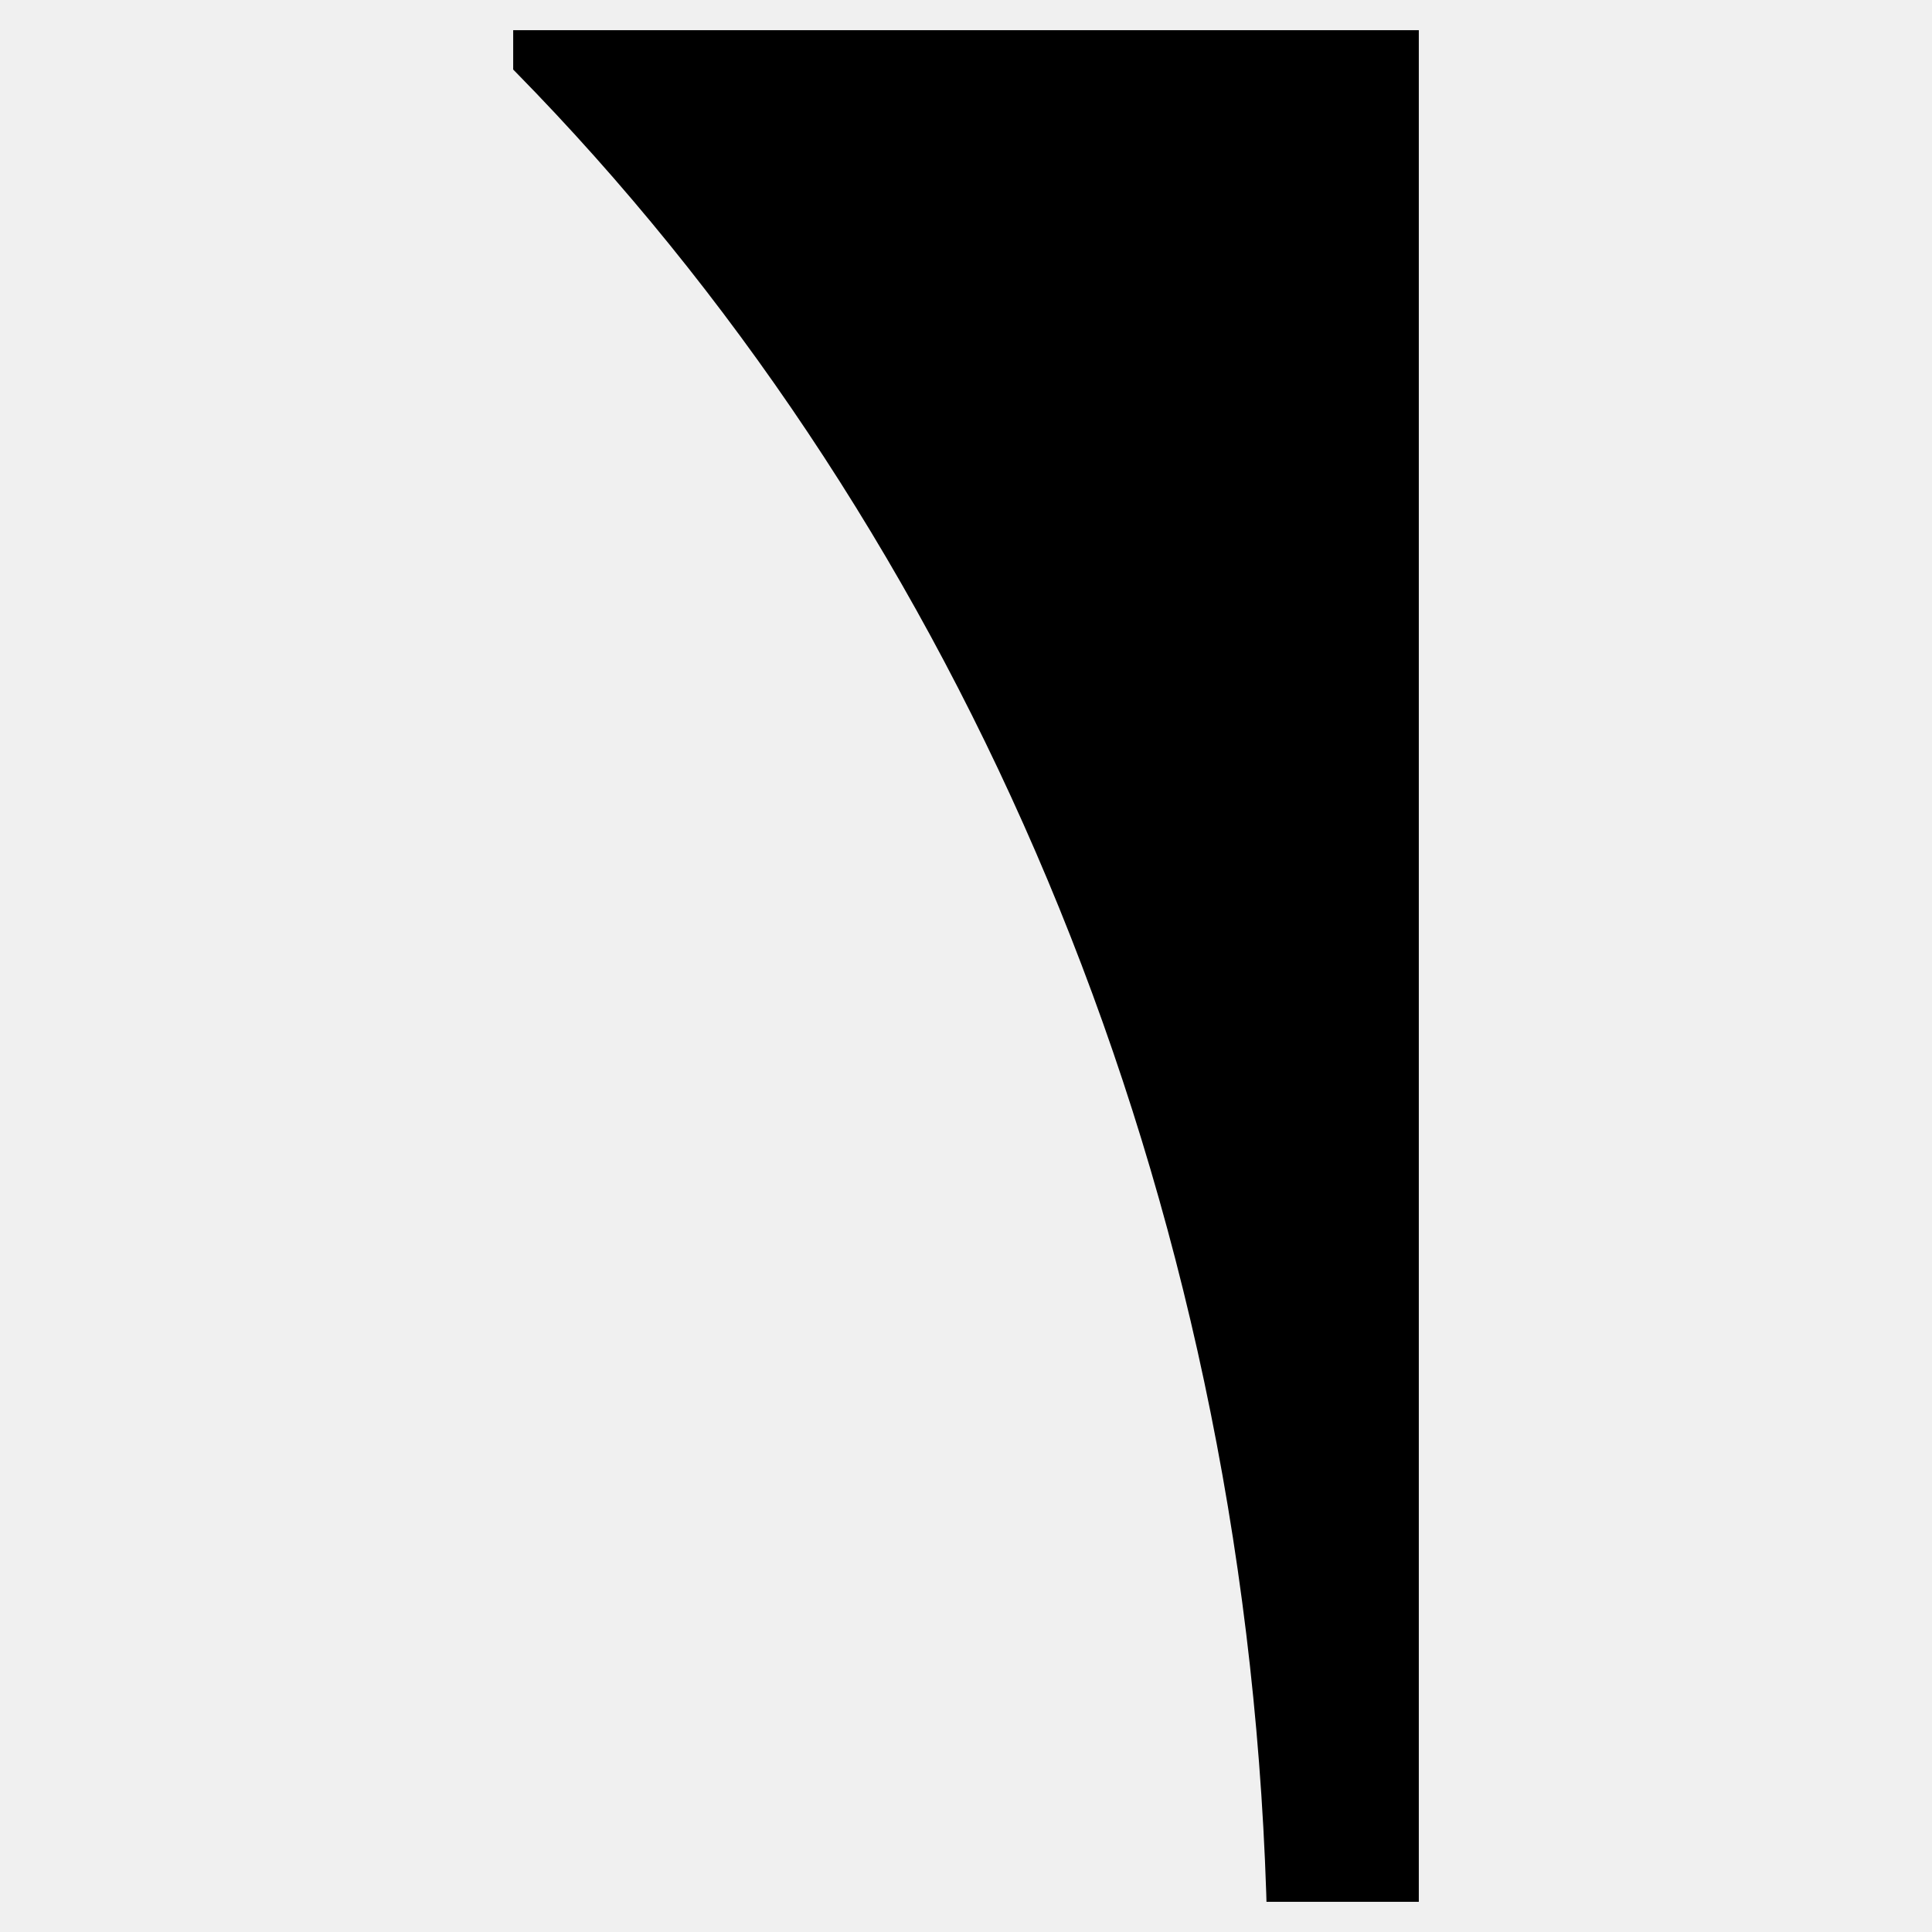
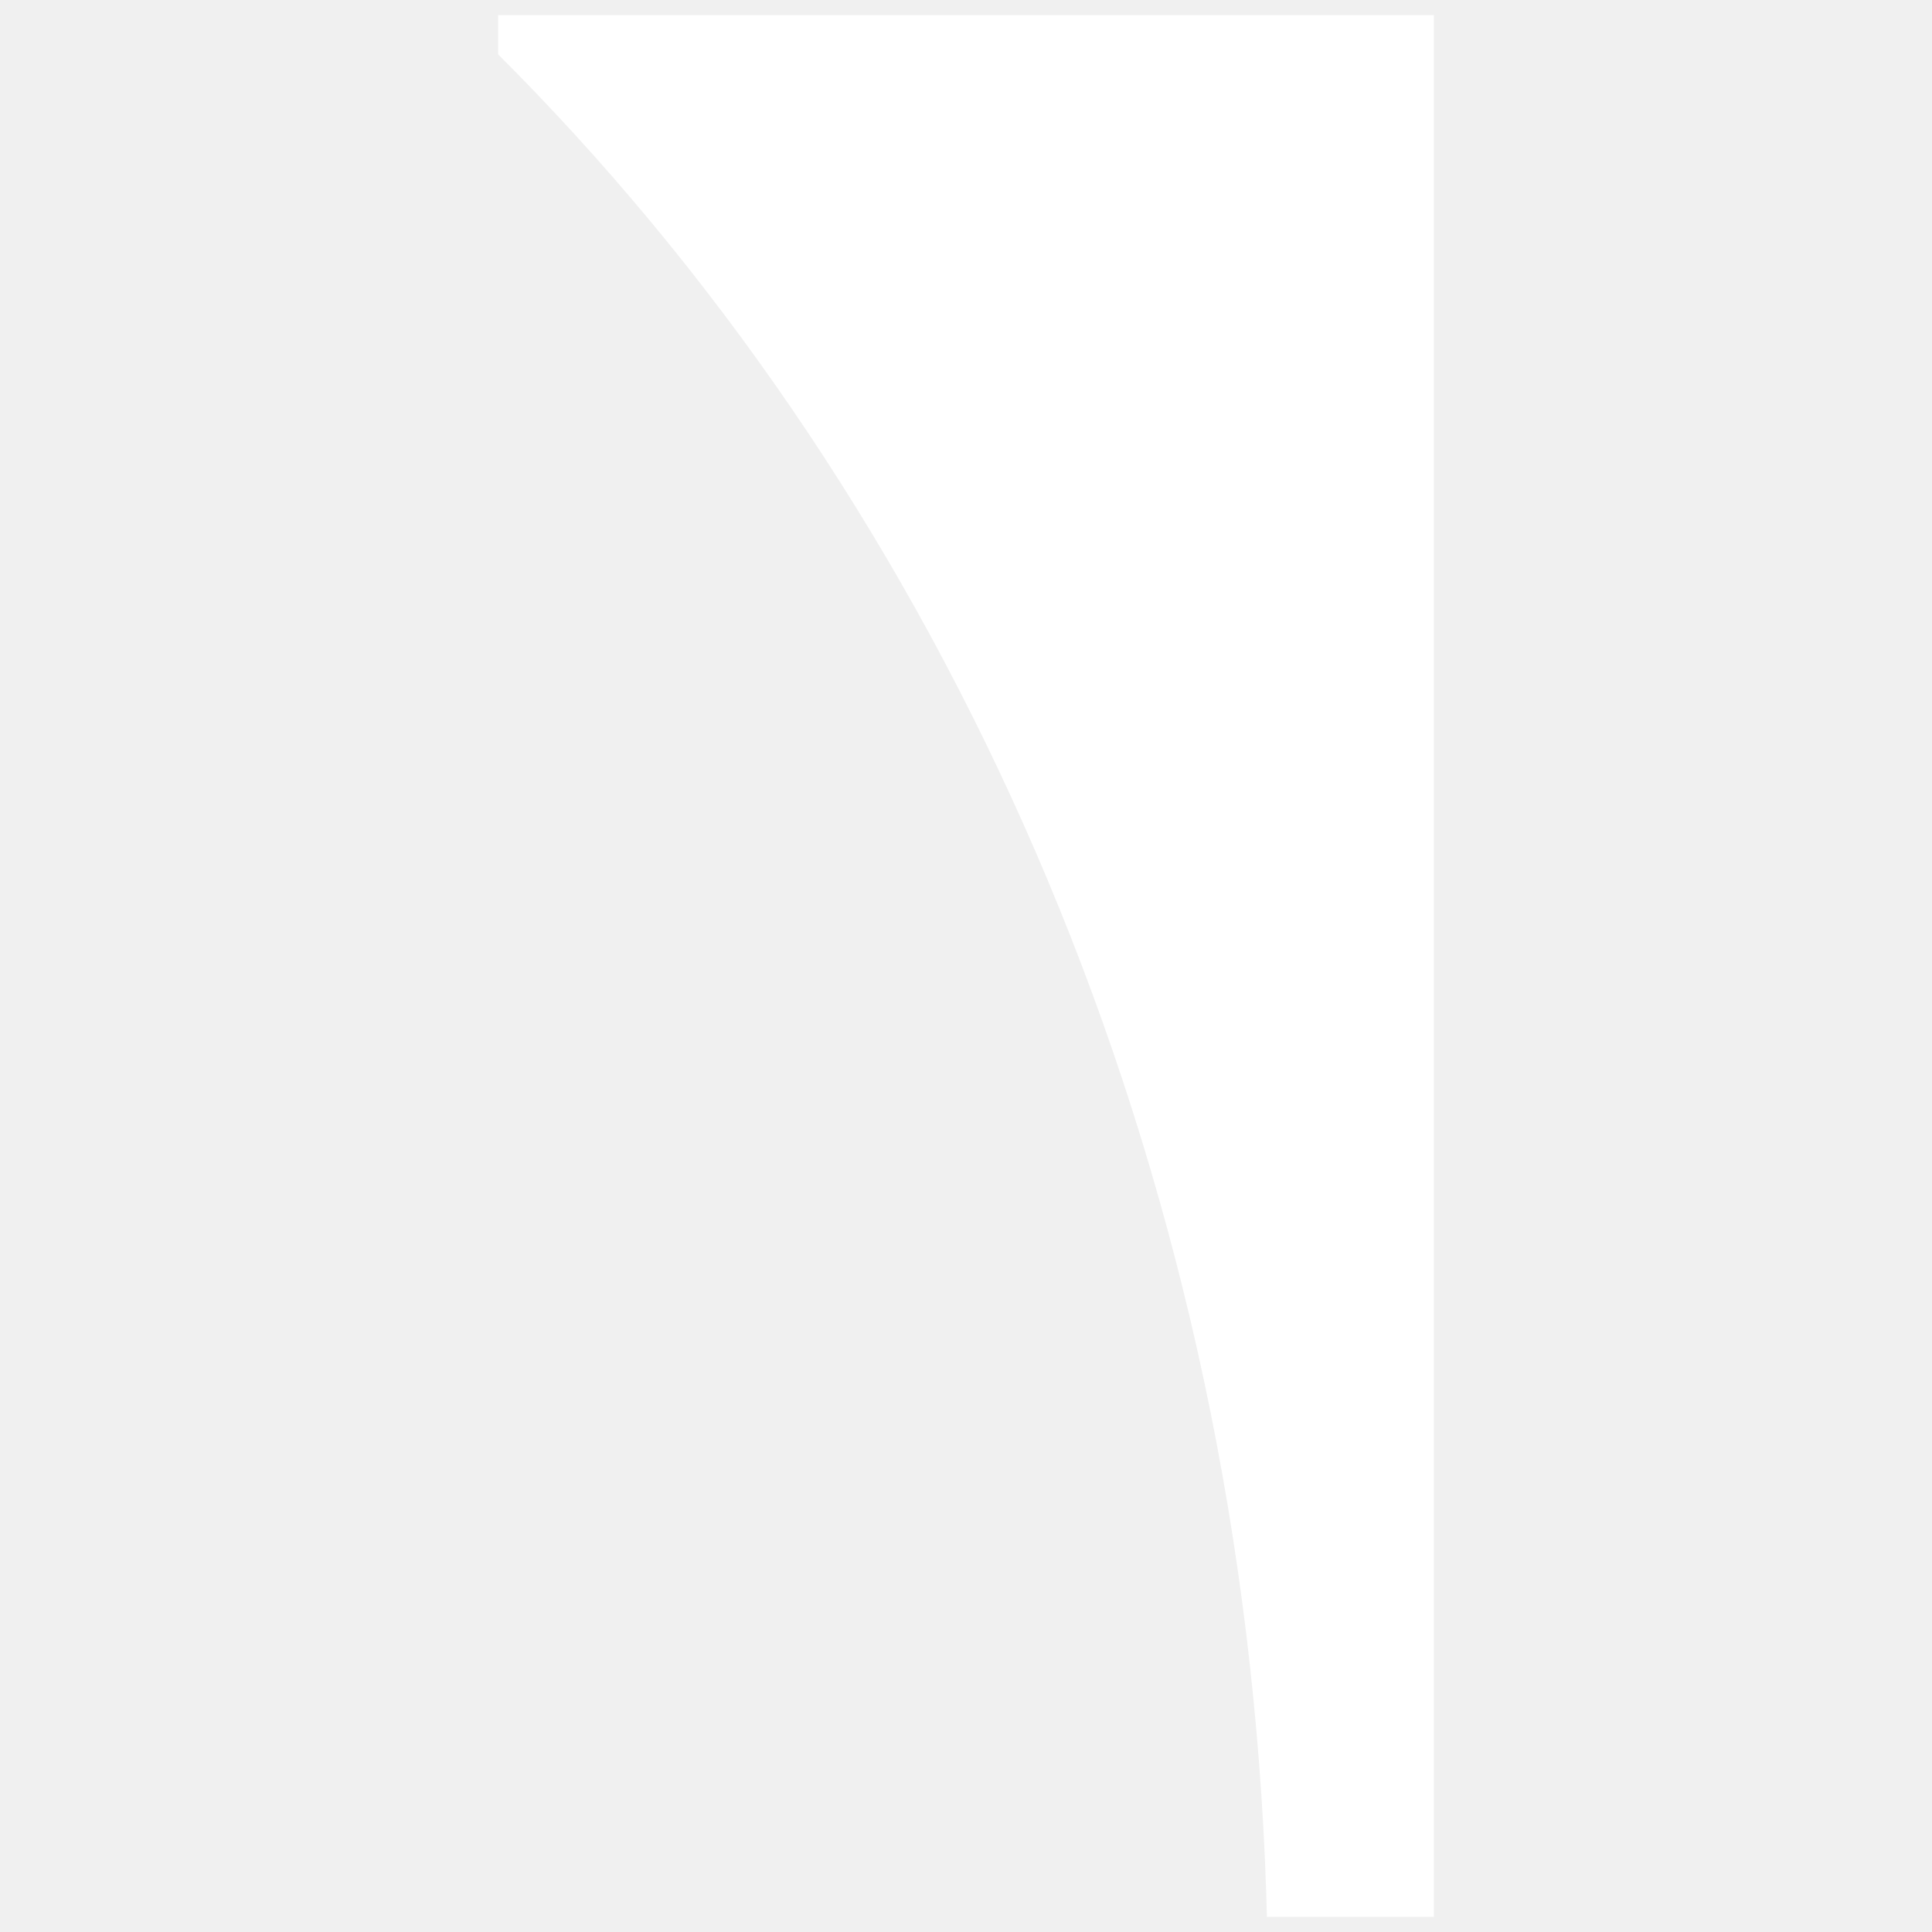
<svg xmlns="http://www.w3.org/2000/svg" version="2.0" width="64" height="64">
  <defs>
    <mask id="arch">
      <g>
        <rect x="0" y="0" width="64" height="64" fill="white" />
        <ellipse cx="-32" cy="66" rx="74" ry="85" fill="black" />
      </g>
    </mask>
  </defs>
  <g transform="translate(0, 0)">
-     <polygon points="17 1,47 1,47 63,17 63" mask="url(#arch)" />
+     <polygon fill="white" stroke="white" points="17 1,47 1,47 63,17 63" mask="url(#arch)" />
  </g>
</svg>
